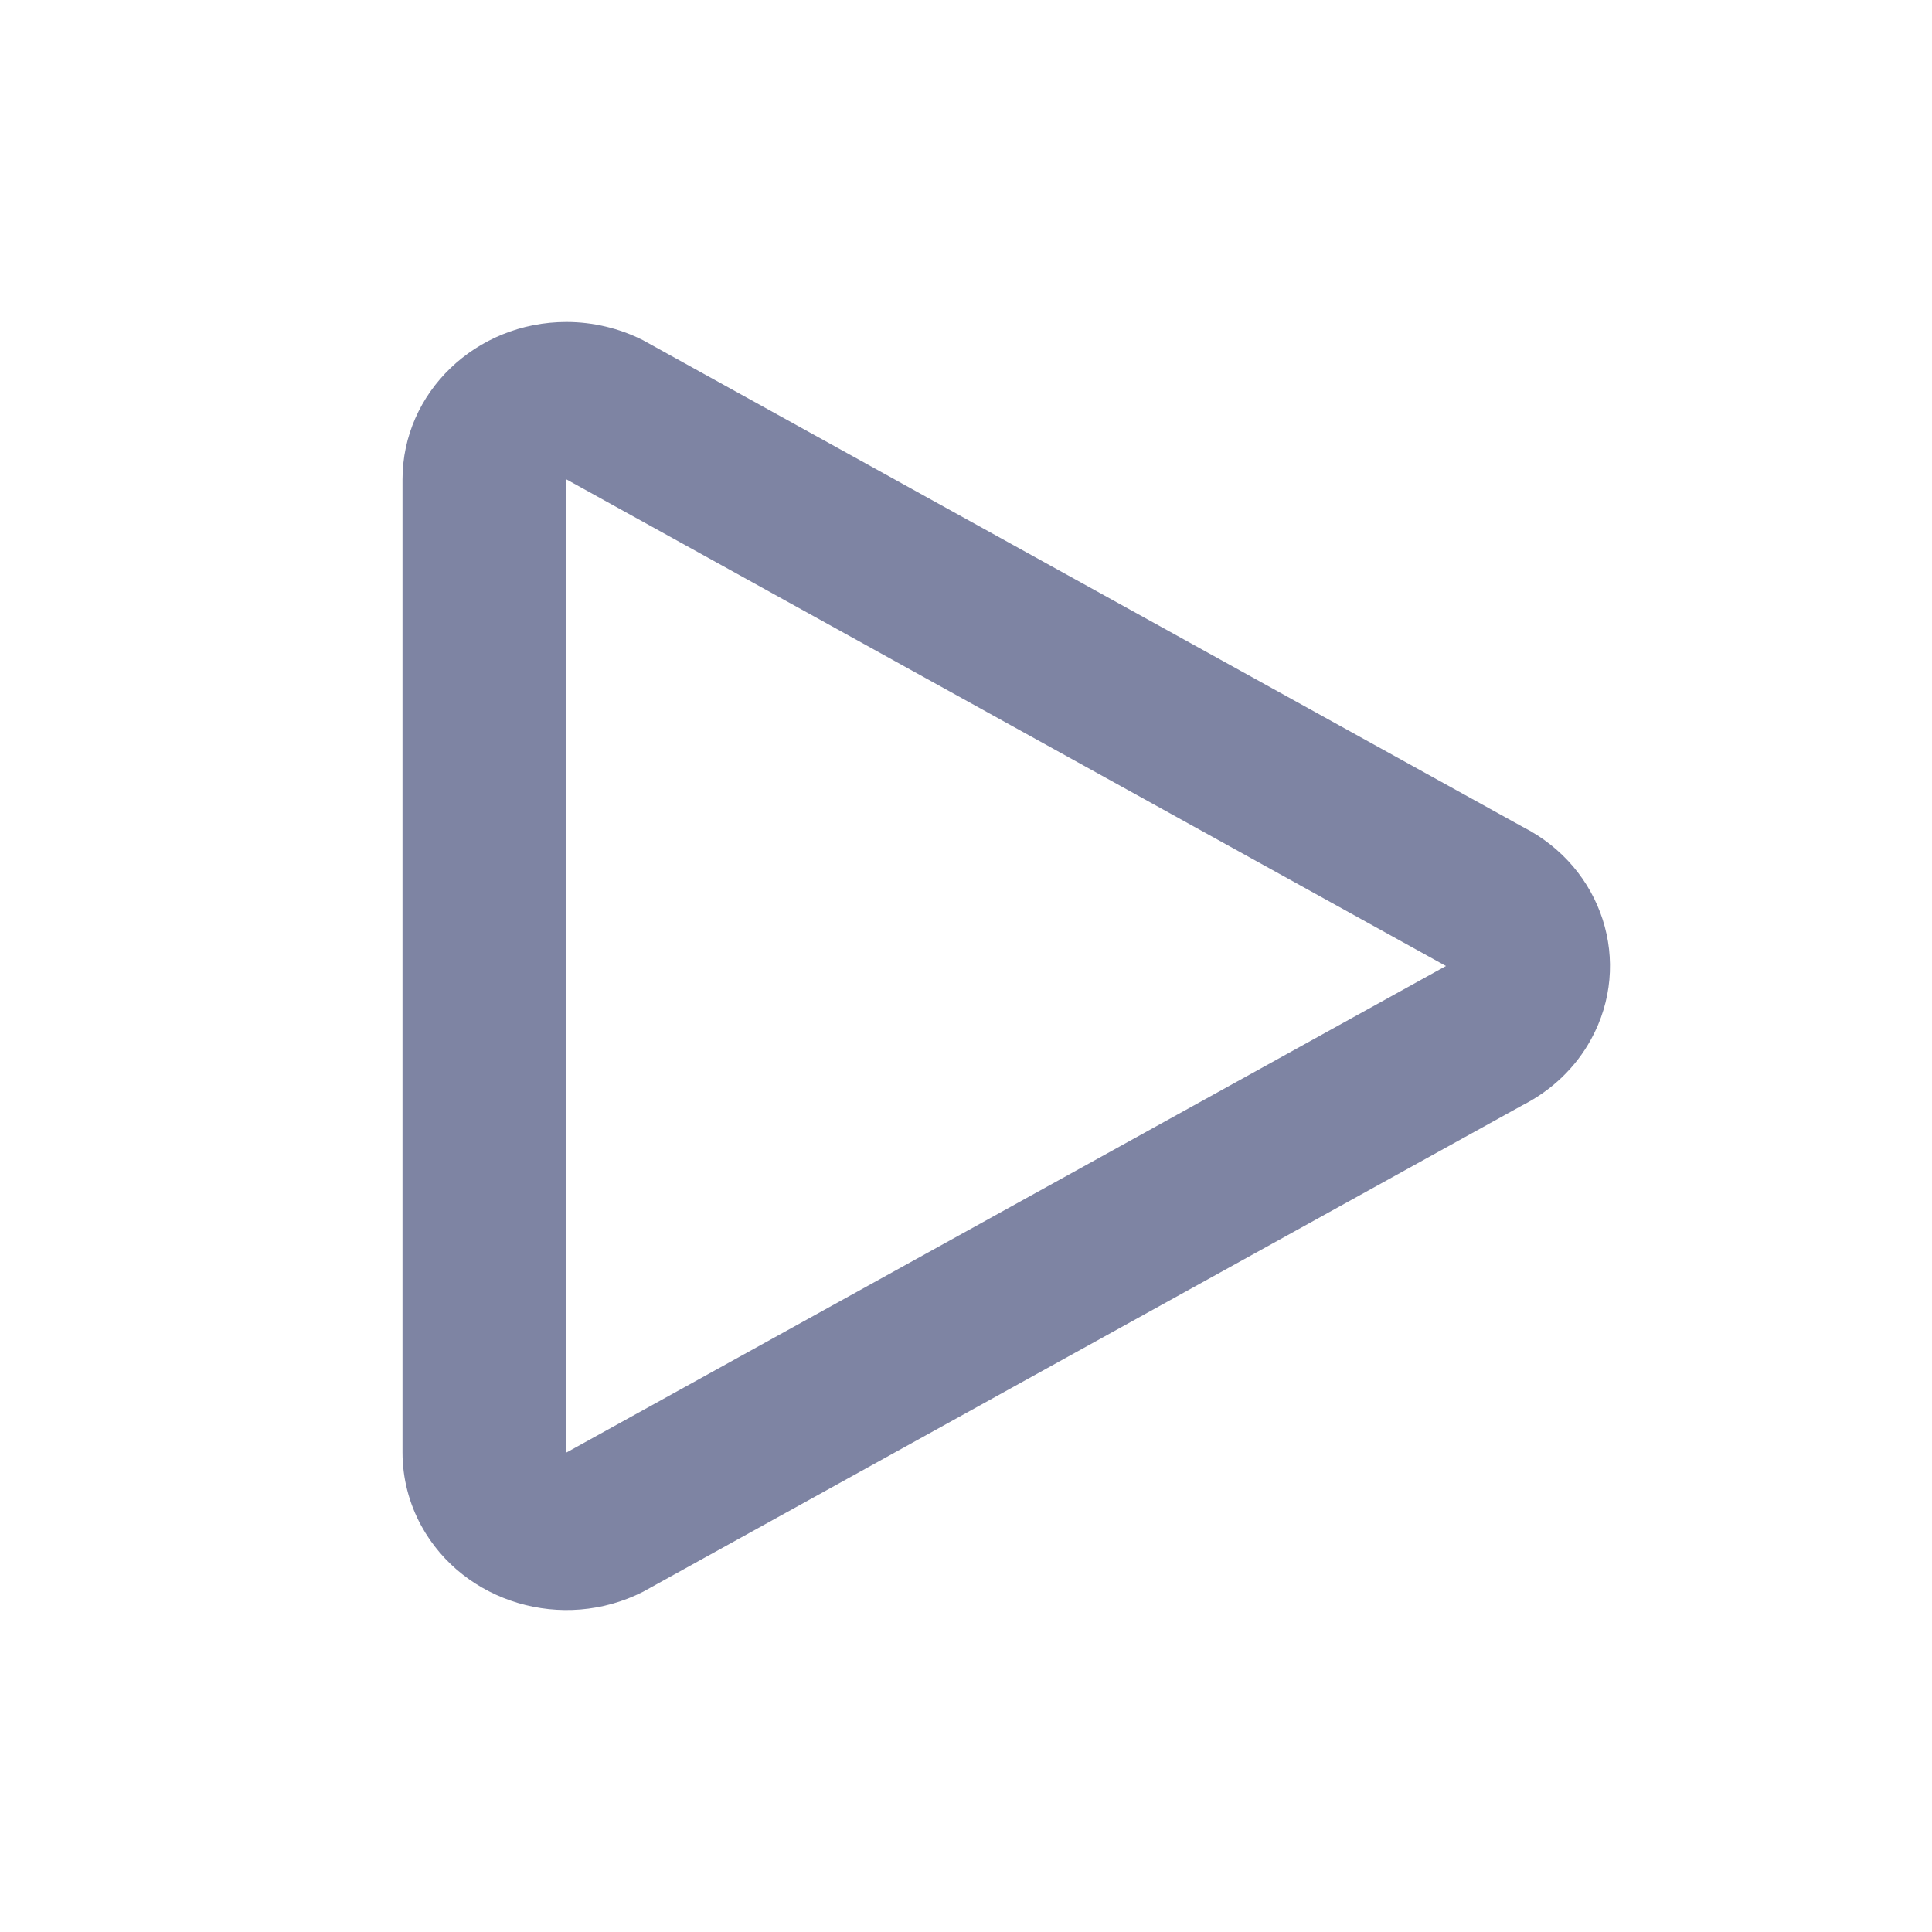
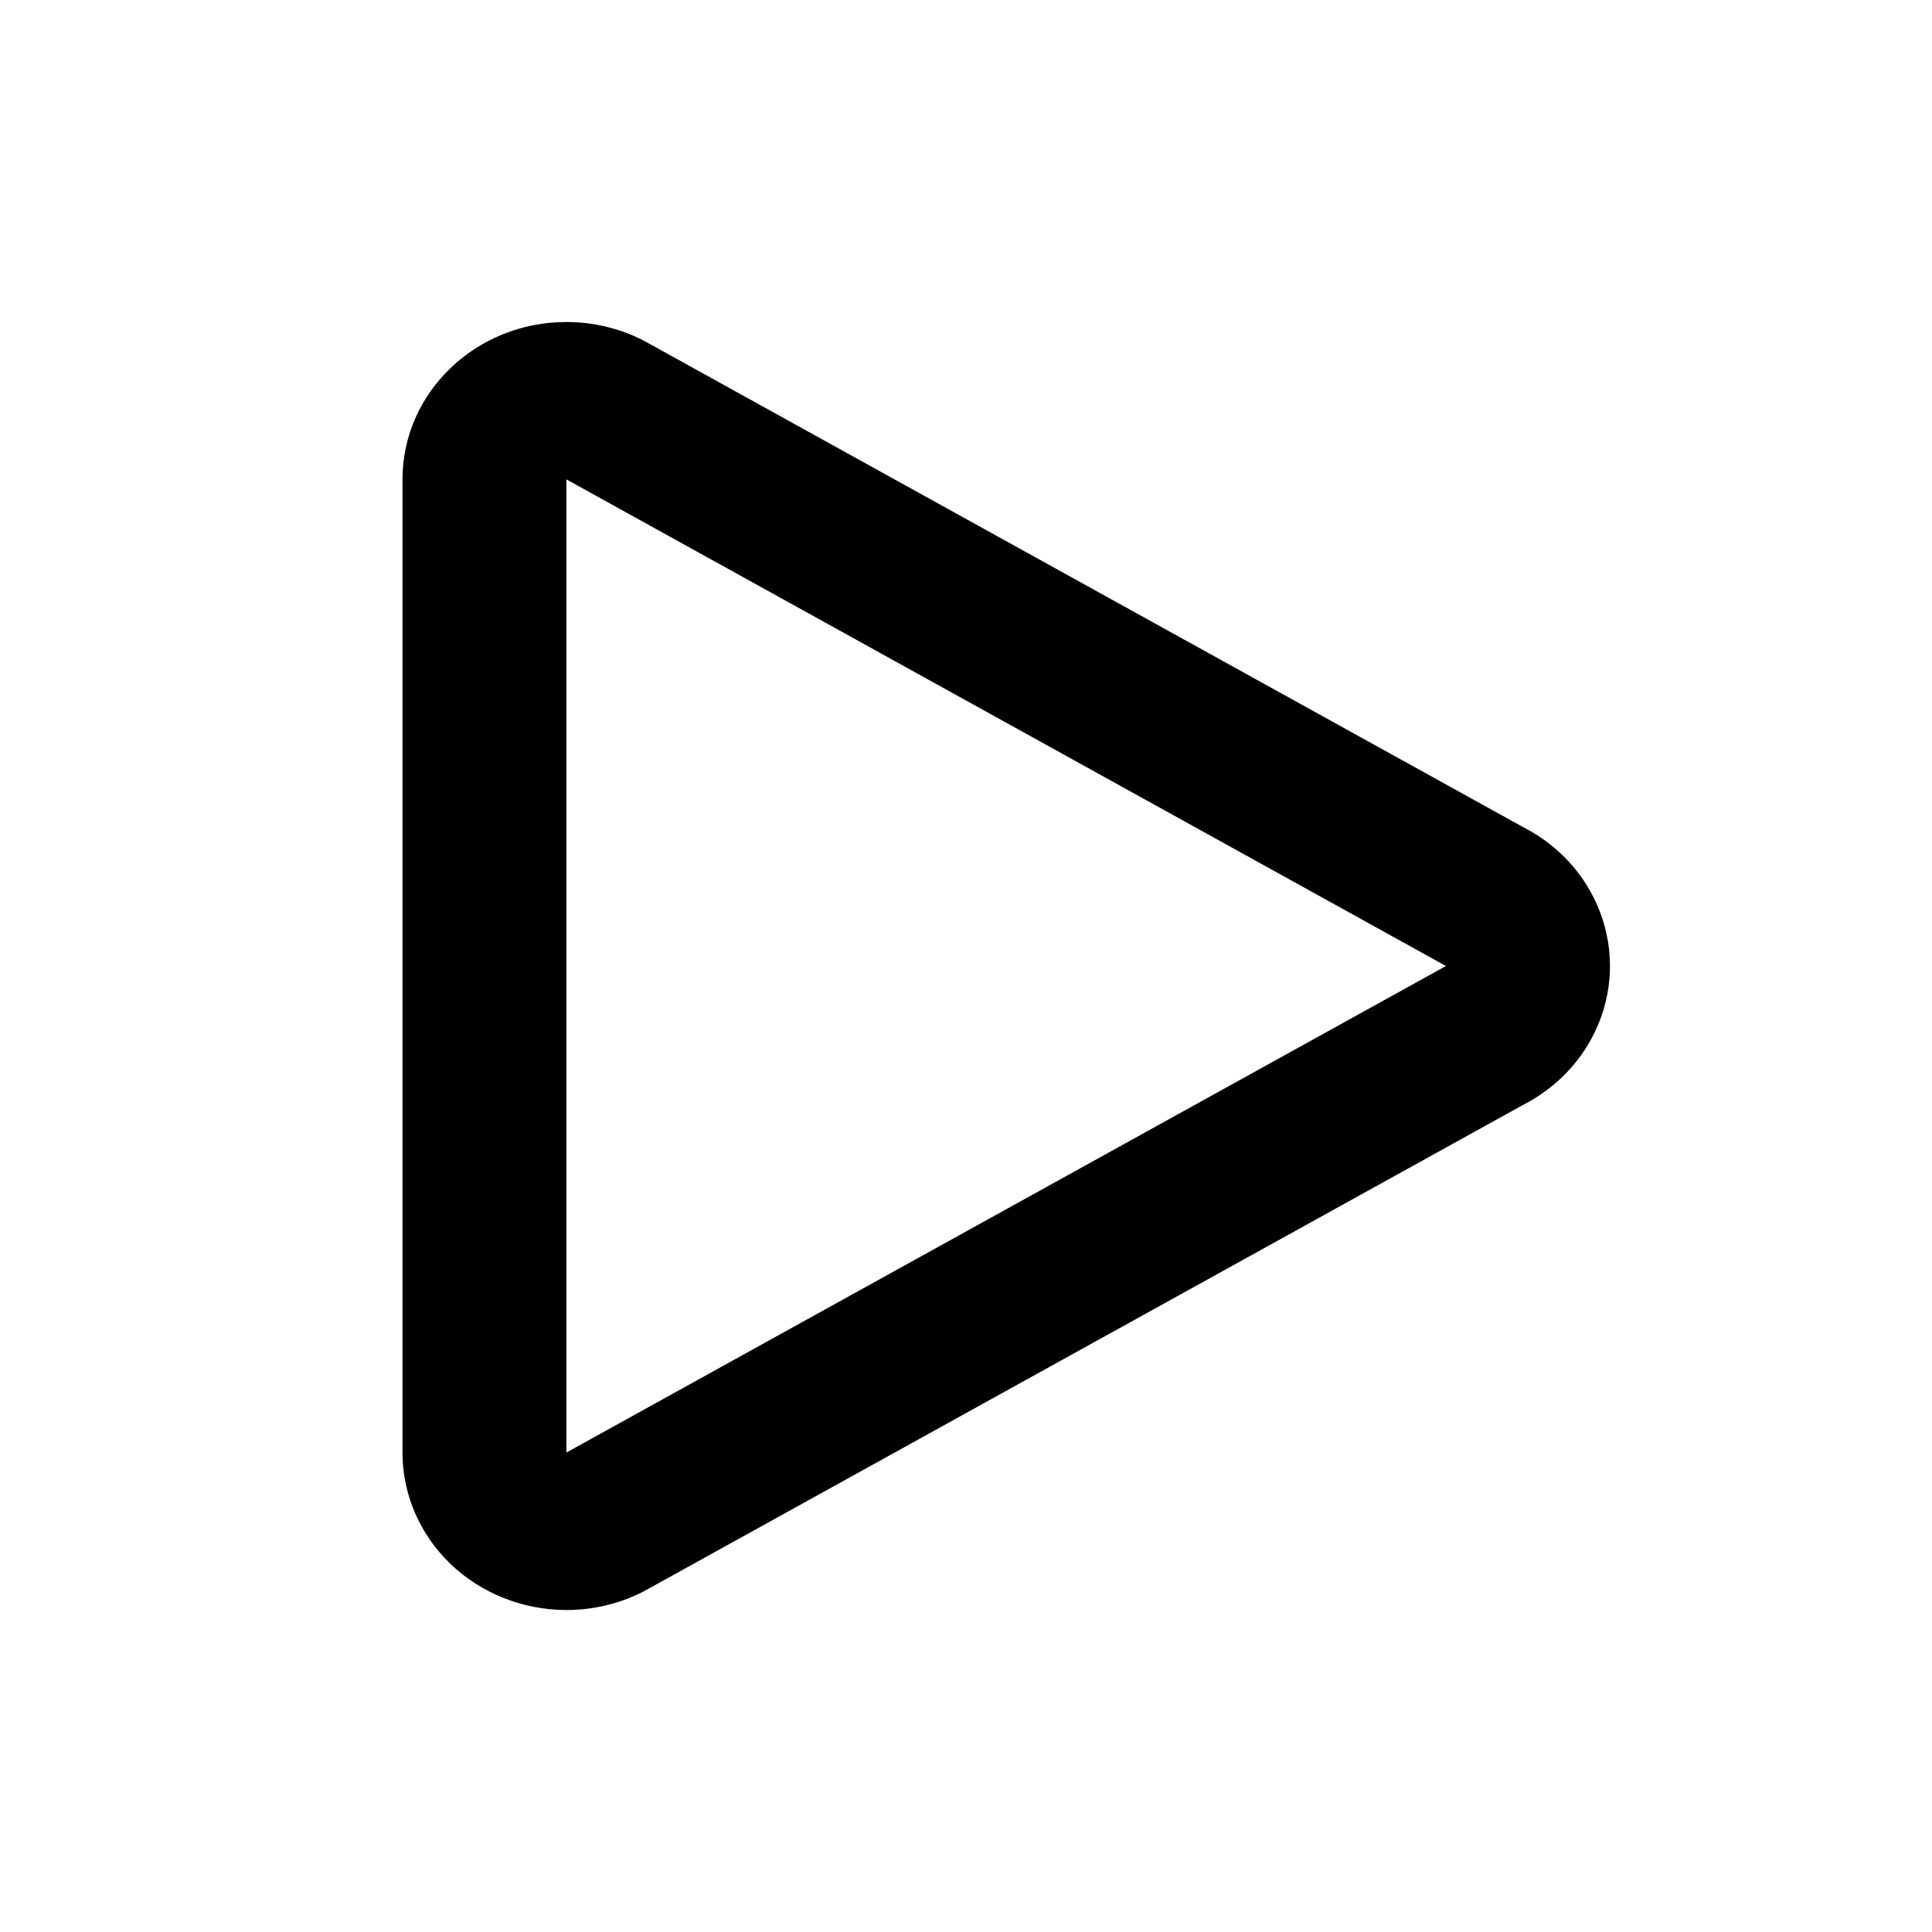
<svg xmlns="http://www.w3.org/2000/svg" width="24" height="24" viewBox="0 0 24 24" fill="none">
-   <path fill-rule="evenodd" clip-rule="evenodd" d="M7.036 4C7.367 4 7.694 4.078 7.987 4.226L18.914 10.271C19.908 10.775 20.289 11.957 19.764 12.912C19.573 13.261 19.276 13.545 18.914 13.729L7.987 19.774C6.992 20.278 5.76 19.912 5.235 18.957C5.081 18.676 5 18.362 5 18.044V5.955C5 4.875 5.912 4 7.036 4ZM7.036 5.955V18.044L17.962 12L7.036 5.955Z" fill="#7E84A3" />
+   <path fill-rule="evenodd" clip-rule="evenodd" d="M7.036 4C7.367 4 7.694 4.078 7.987 4.226L18.914 10.271C19.908 10.775 20.289 11.957 19.764 12.912C19.573 13.261 19.276 13.545 18.914 13.729L7.987 19.774C6.992 20.278 5.76 19.912 5.235 18.957C5.081 18.676 5 18.362 5 18.044V5.955C5 4.875 5.912 4 7.036 4ZM7.036 5.955V18.044L17.962 12L7.036 5.955Z" fill="#000000" />
</svg>
